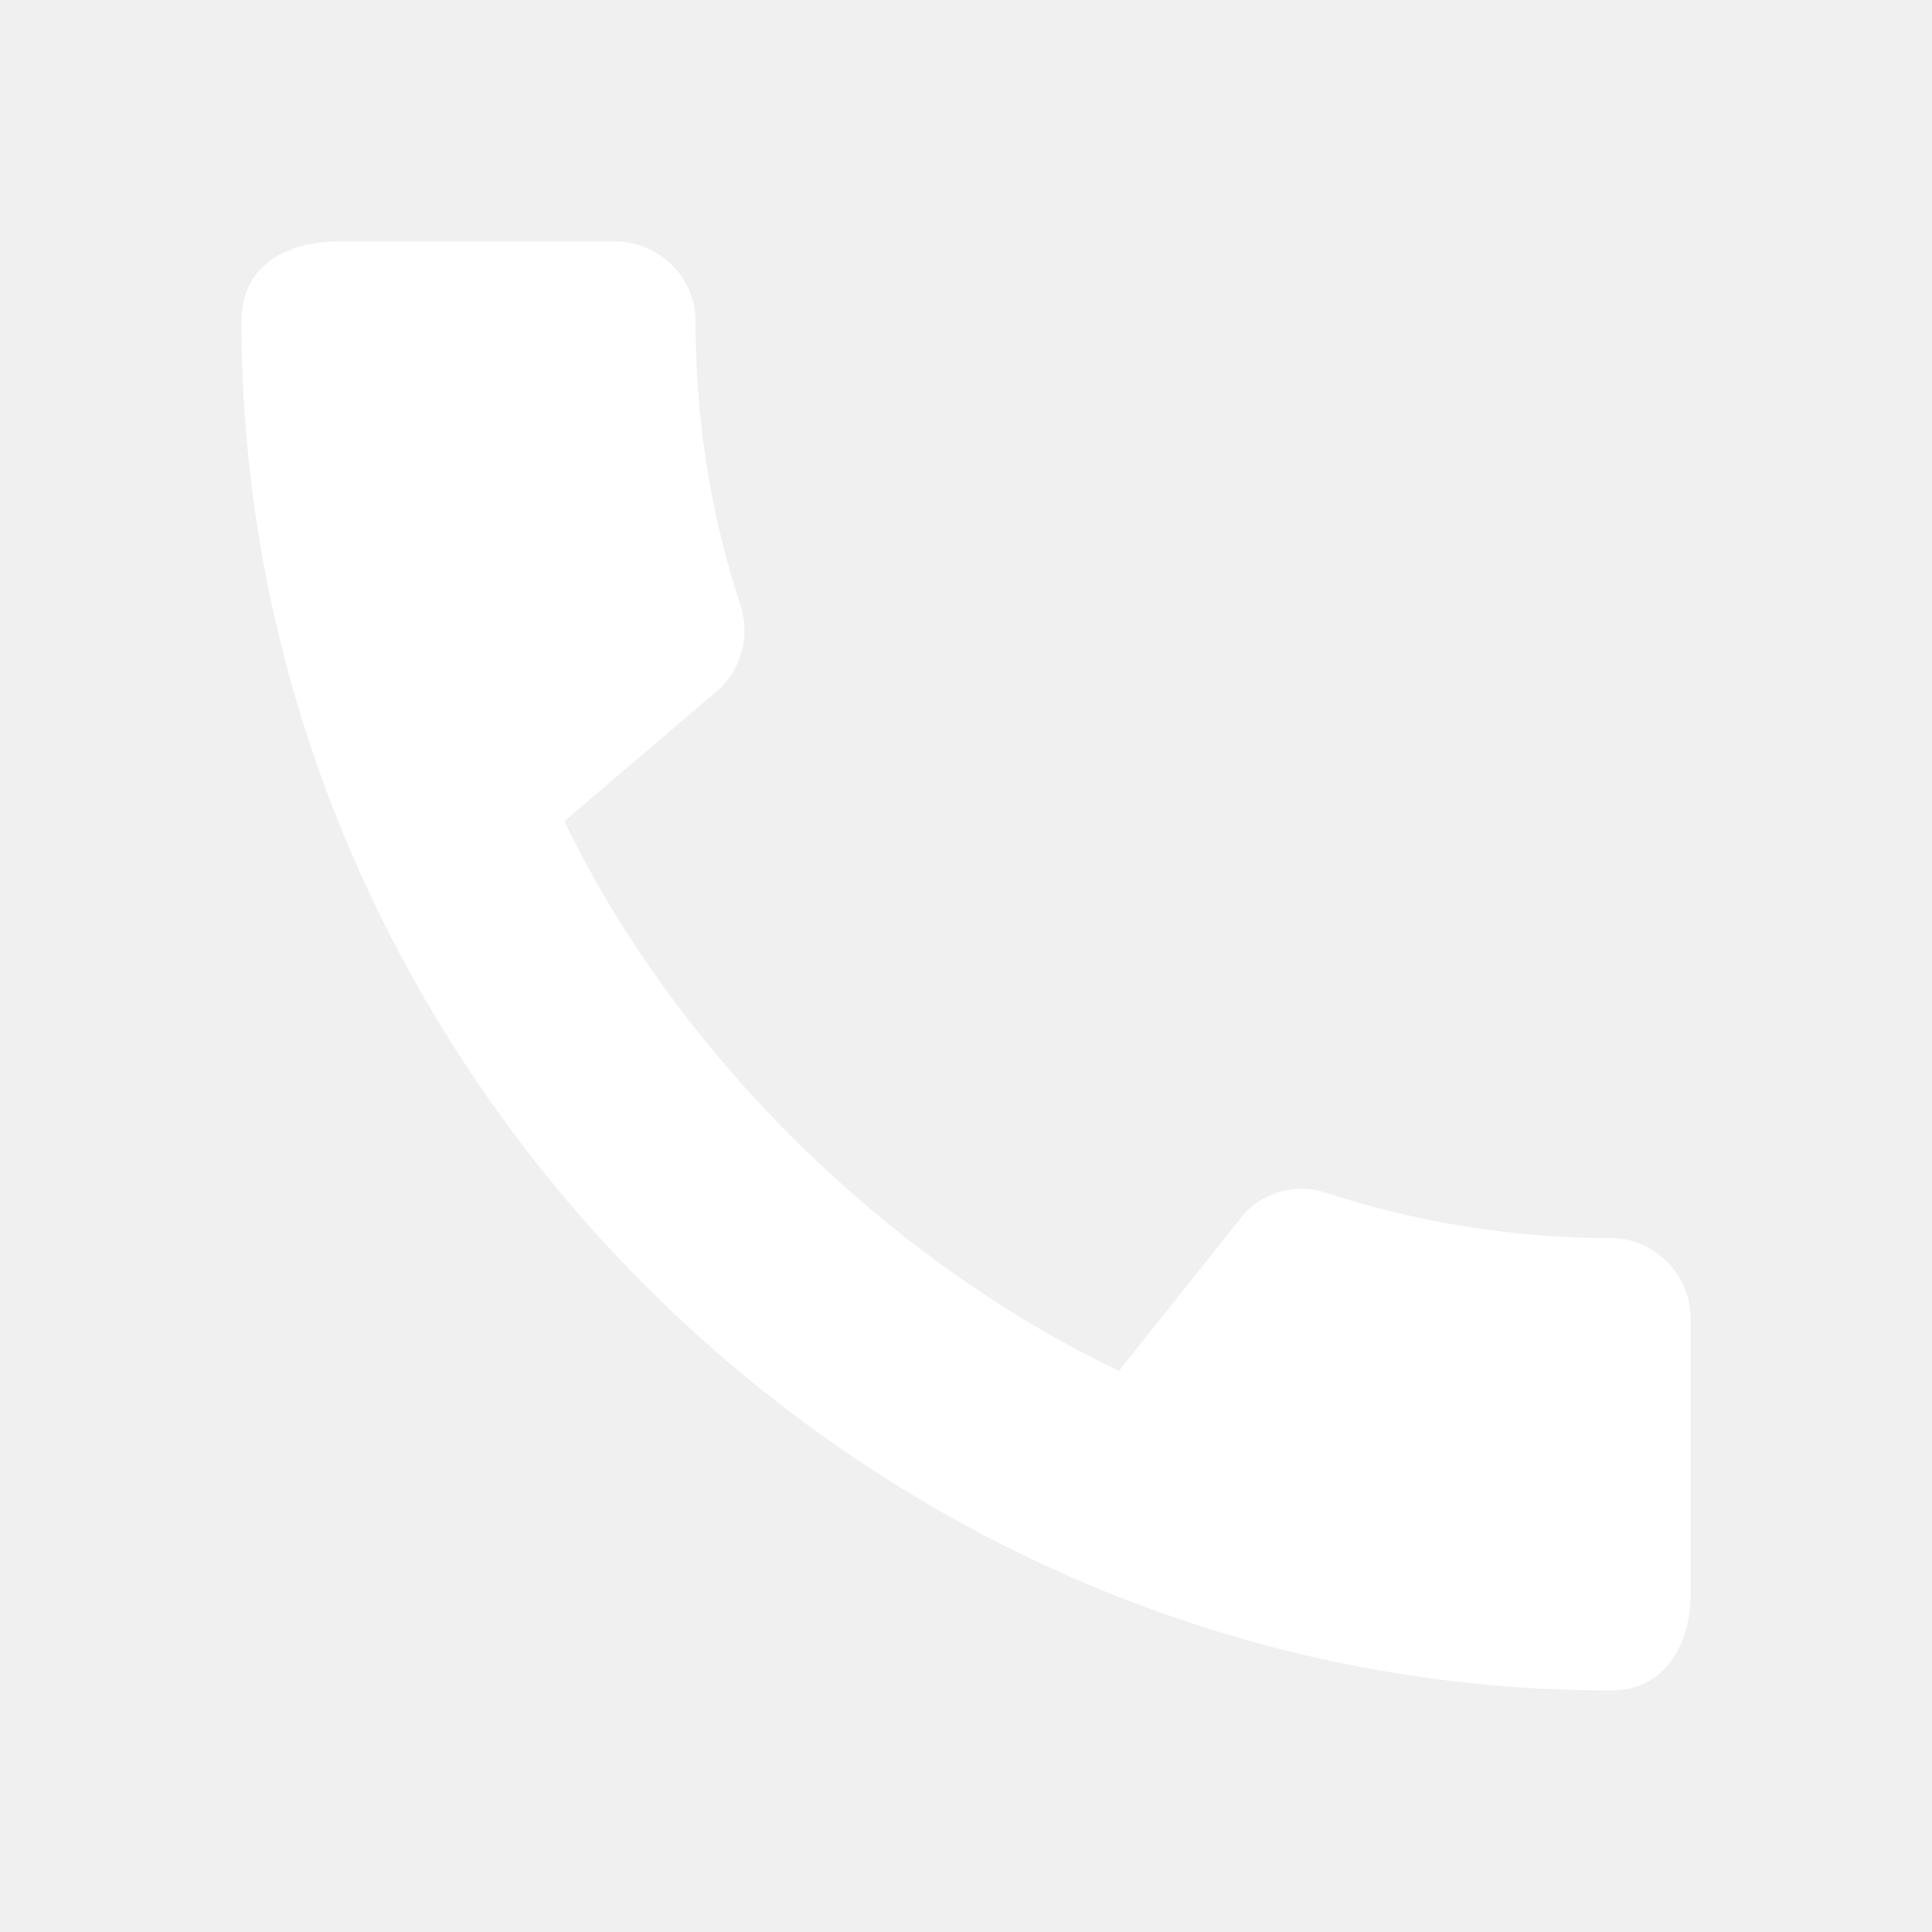
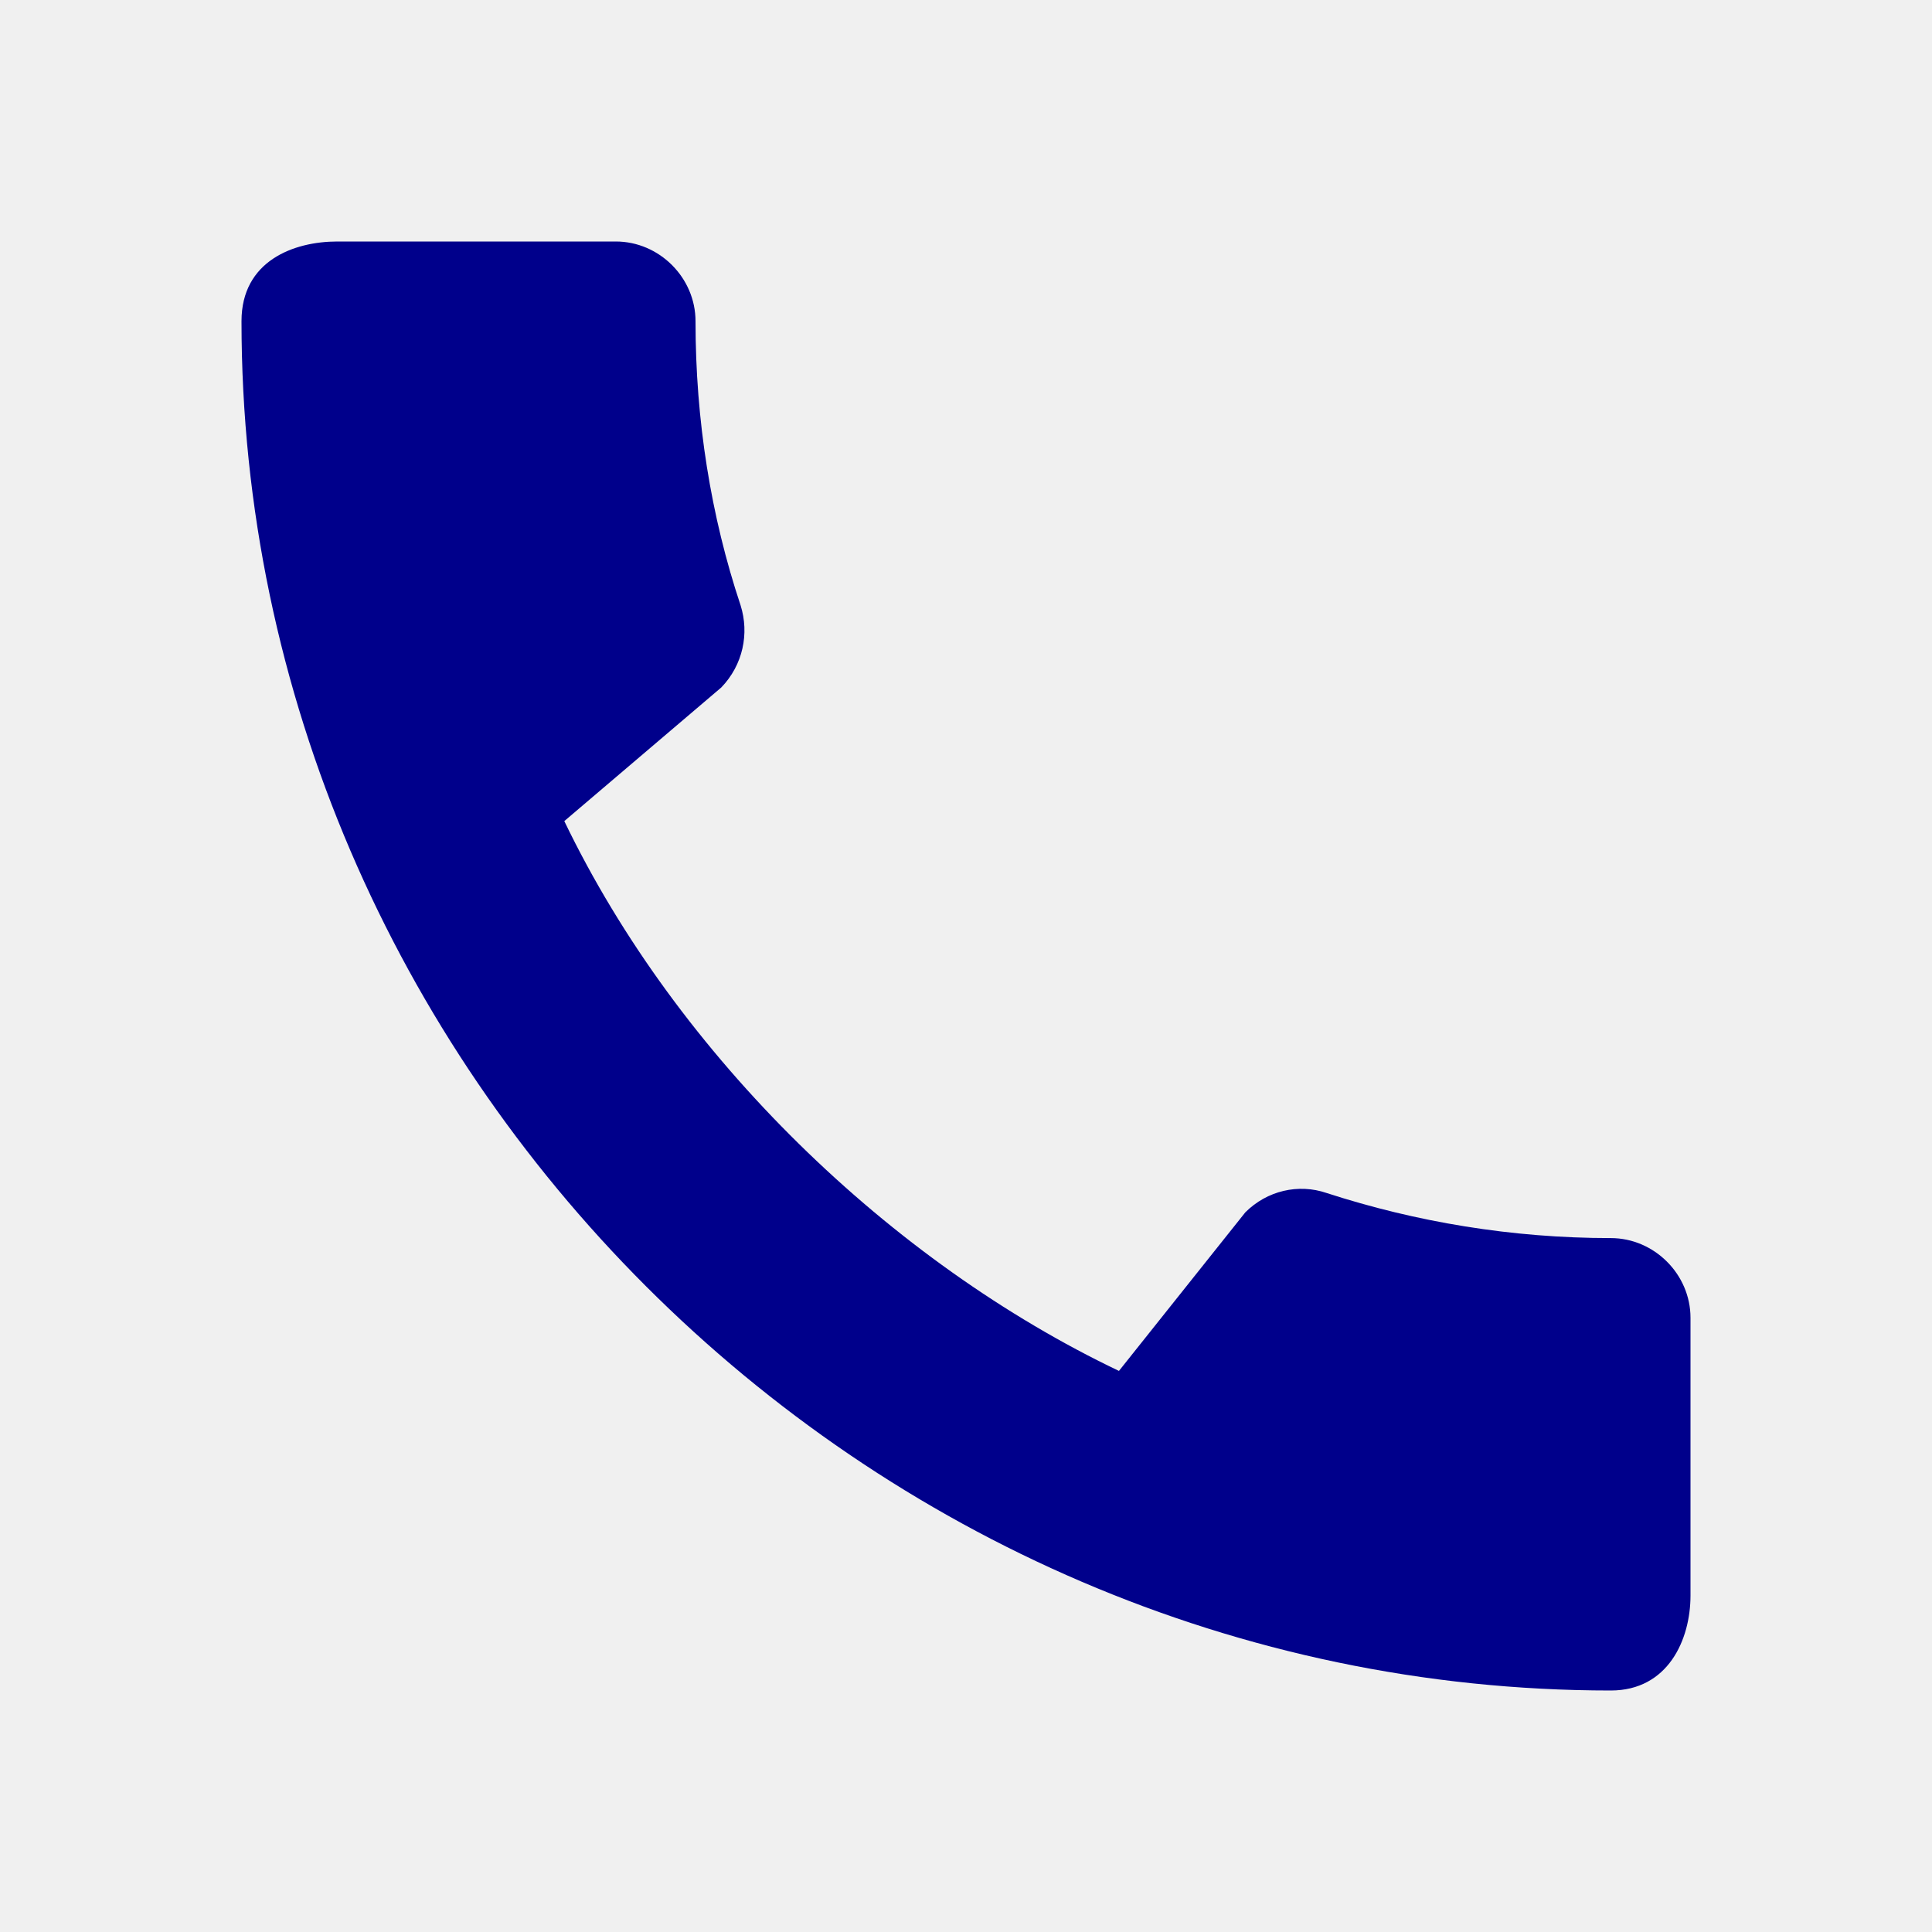
<svg xmlns="http://www.w3.org/2000/svg" width="24" height="24" viewBox="0 0 24 24" fill="none">
-   <path d="M20.01 15.38C18.78 15.38 17.59 15.18 16.48 14.82C16.13 14.7 15.74 14.79 15.47 15.06L13.9 17.03C11.07 15.68 8.42 13.13 7.01 10.2L8.96 8.54C9.23 8.26 9.31 7.87 9.2 7.52C8.83 6.41 8.64 5.22 8.64 3.99C8.64 3.45 8.19 3 7.65 3H4.19C3.65 3 3 3.24 3 3.99C3 13.28 10.73 21 20.01 21C20.72 21 21 20.37 21 19.82V16.37C21 15.83 20.55 15.38 20.01 15.38Z" fill="white" />
+   <path d="M20.01 15.38C18.78 15.38 17.59 15.18 16.48 14.82C16.13 14.7 15.74 14.79 15.47 15.06L13.9 17.03C11.07 15.68 8.42 13.13 7.01 10.2L8.96 8.54C9.23 8.26 9.31 7.87 9.2 7.52C8.83 6.41 8.64 5.22 8.64 3.99C8.64 3.45 8.19 3 7.65 3H4.19C3.65 3 3 3.24 3 3.99C3 13.28 10.73 21 20.01 21C20.72 21 21 20.37 21 19.82V16.37C21 15.83 20.55 15.38 20.01 15.38Z" fill="darkblue" />
</svg>
